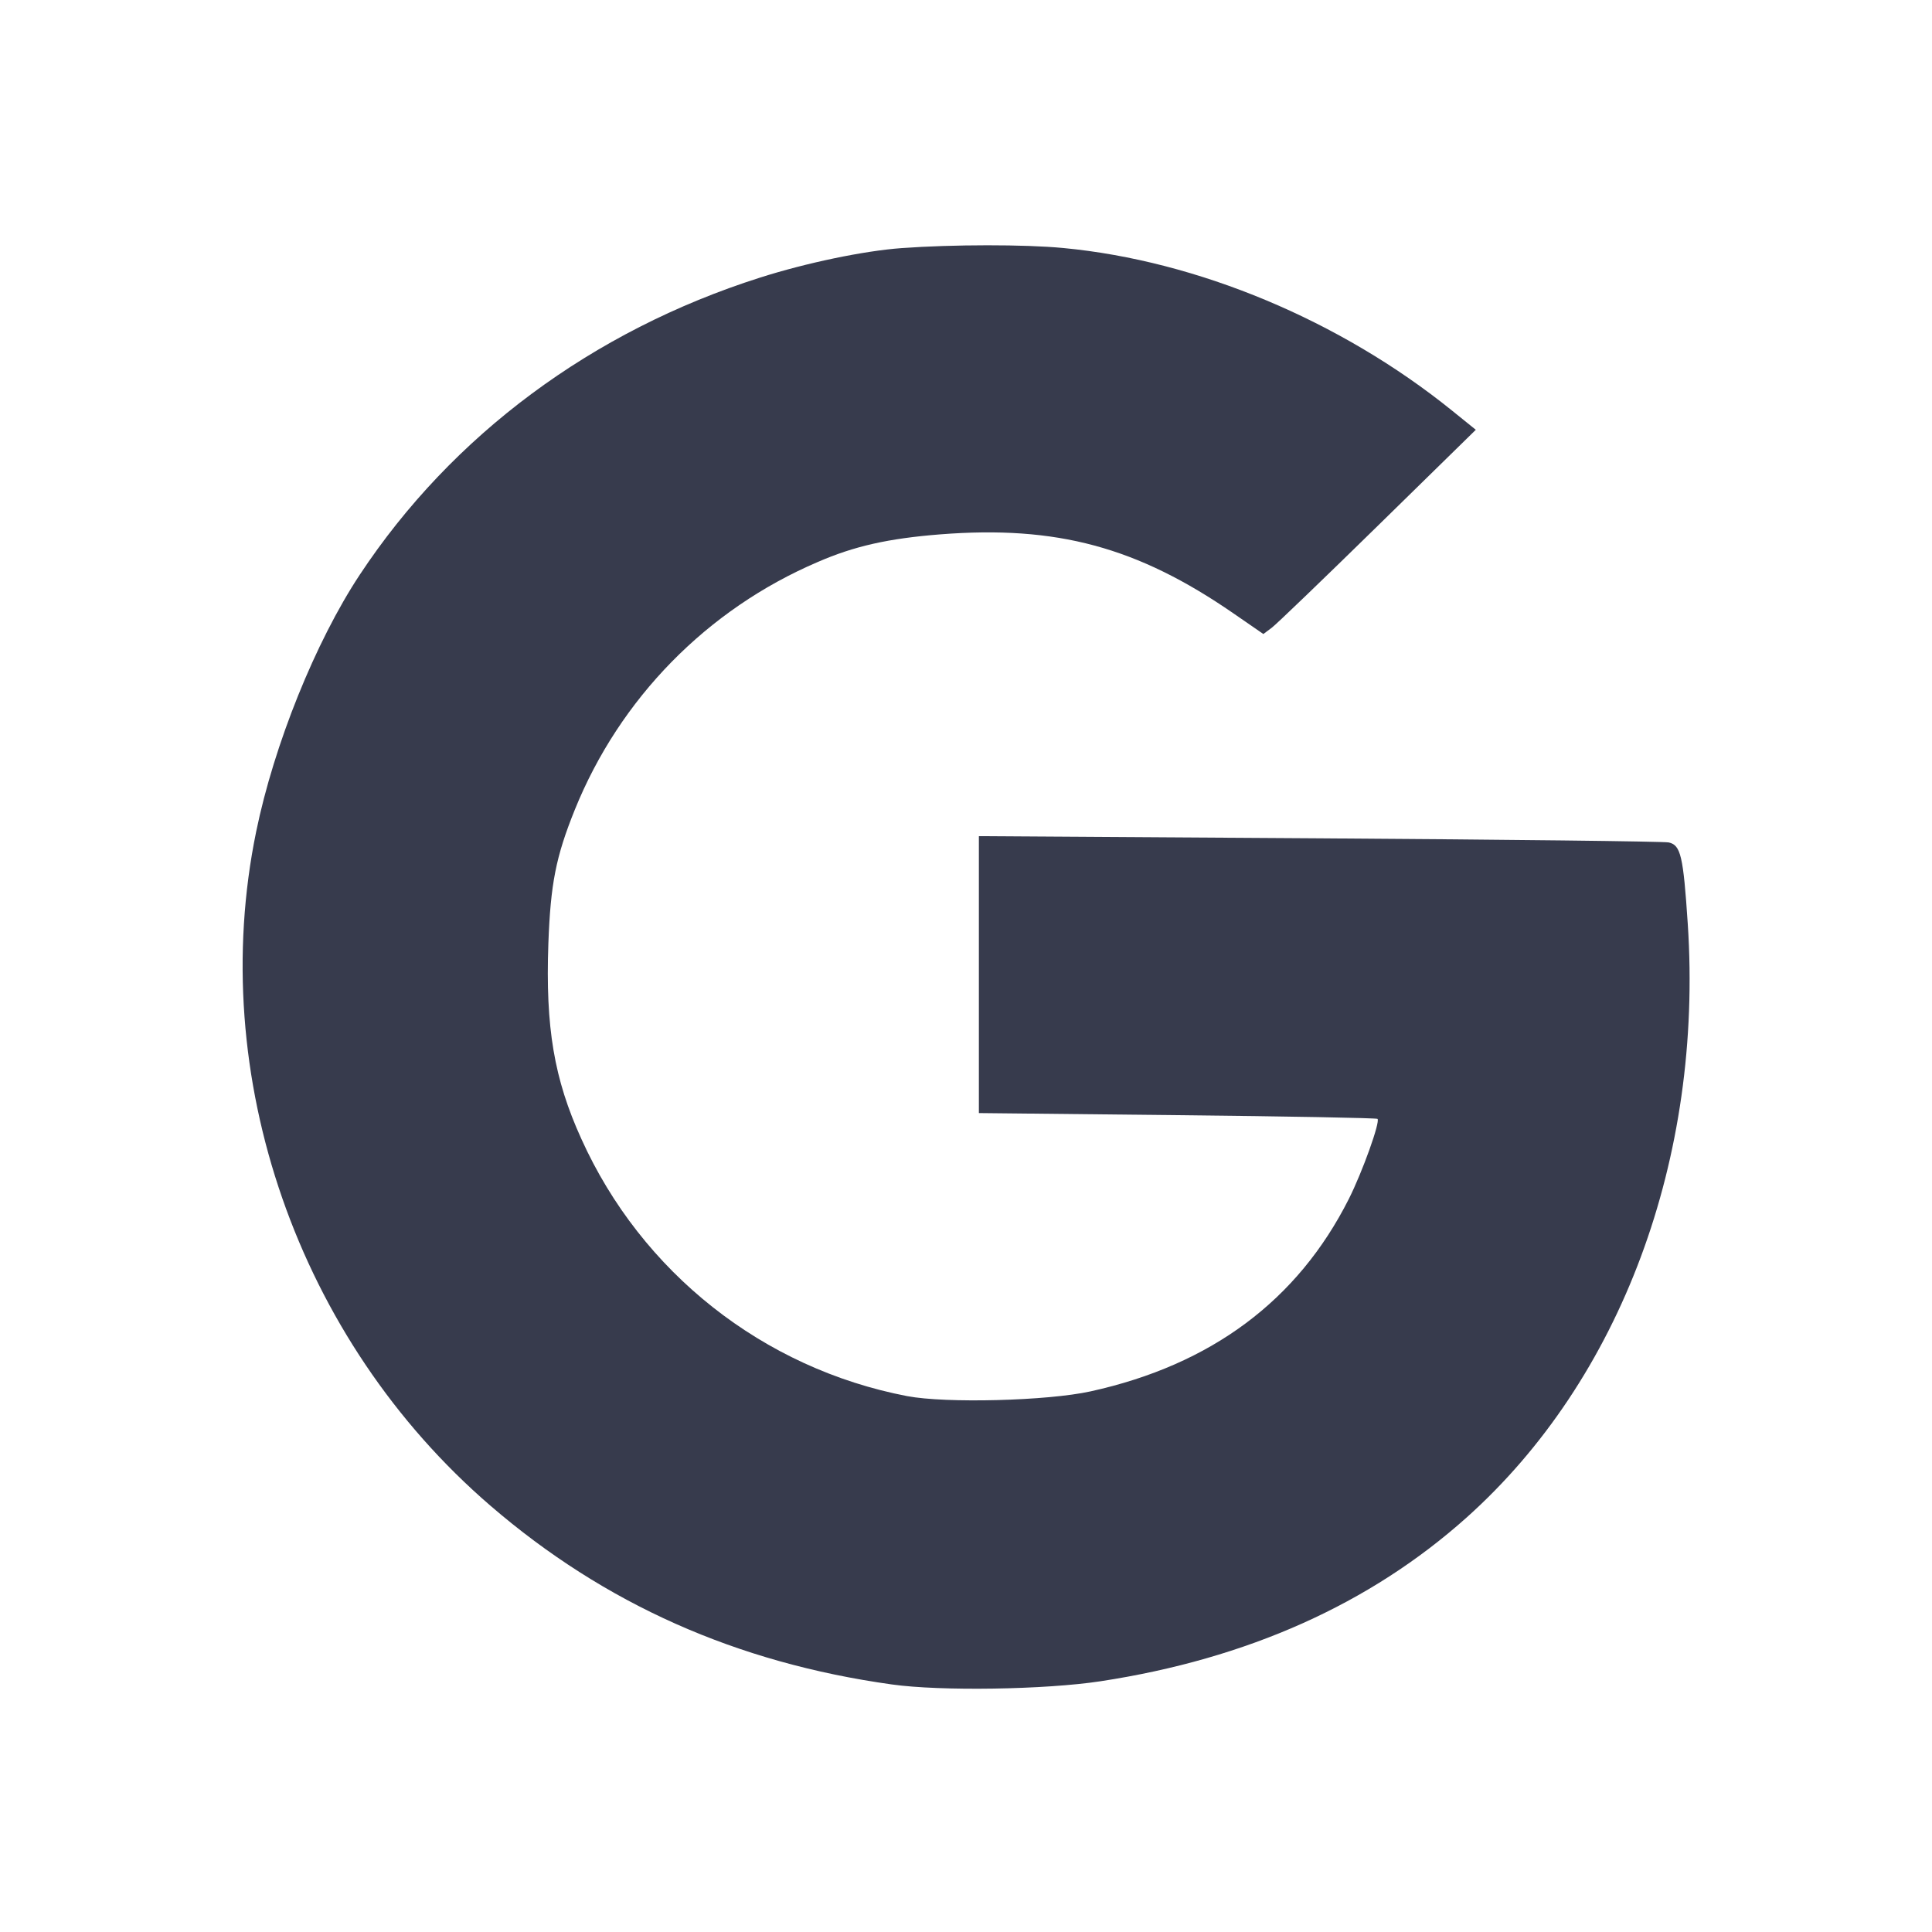
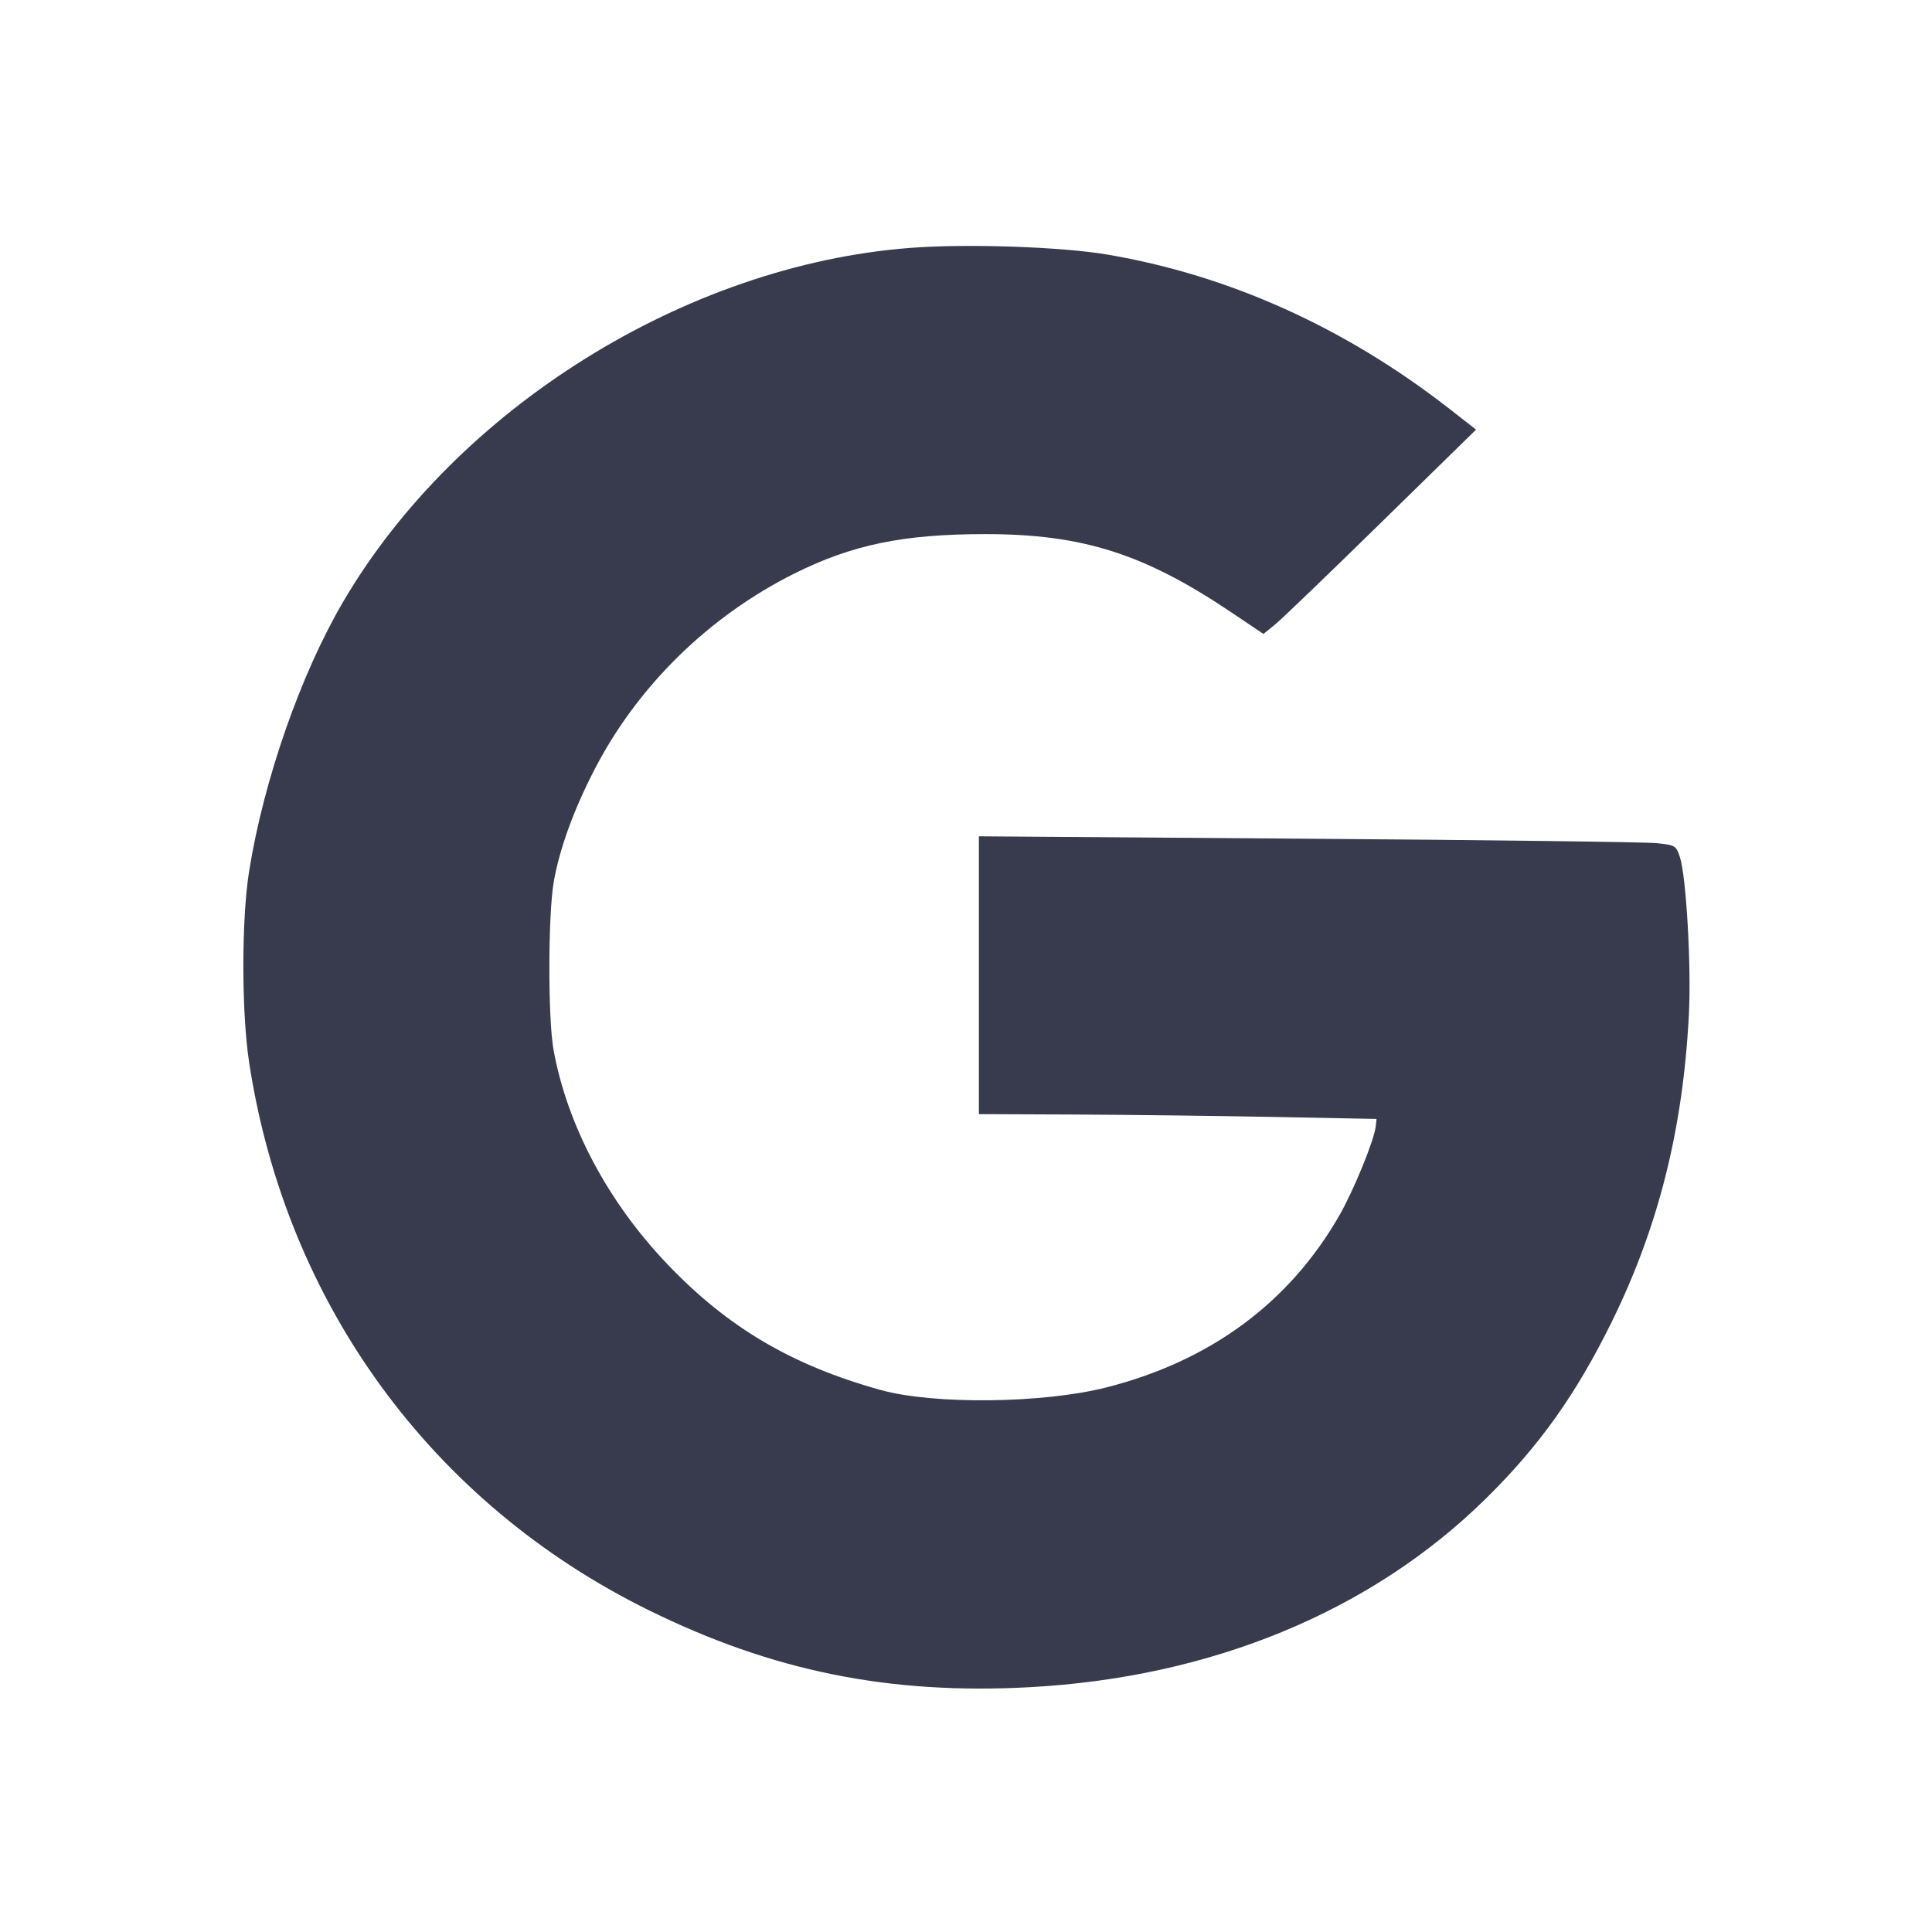
<svg xmlns="http://www.w3.org/2000/svg" width="24" height="24" fill="none">
-   <path d="M11.2 3.082c-.468.034-1.184.183-1.76.367-2.082.662-3.825 1.957-4.971 3.691-.55.832-1.065 2.11-1.287 3.192-.623 3.034.517 6.311 2.911 8.373 1.418 1.221 3.057 1.951 4.987 2.22.606.085 1.902.065 2.592-.04 1.822-.278 3.347-.96 4.548-2.035 1.916-1.715 2.938-4.461 2.746-7.374-.056-.845-.087-.978-.237-1.011-.06-.013-2.013-.036-4.339-.051l-4.23-.027v3.44l2.466.026c1.356.014 2.475.035 2.486.046.036.036-.188.66-.356.994-.636 1.262-1.709 2.061-3.208 2.391-.535.118-1.795.151-2.279.059a5.598 5.598 0 0 1-4.048-3.197c-.338-.743-.446-1.381-.409-2.425.027-.741.093-1.078.328-1.661a5.65 5.65 0 0 1 3.017-3.078c.455-.198.878-.293 1.523-.344 1.446-.113 2.446.156 3.643.982l.371.256.103-.077c.057-.042.65-.613 1.319-1.268l1.217-1.192-.296-.239c-1.385-1.118-3.16-1.861-4.828-2.019-.479-.046-1.373-.045-2.009.001" fill="#373B4D" fill-rule="evenodd" />
+   <path d="M11.300 3.080 C 8.517 3.296,5.670 5.074,4.263 7.475 C 3.735 8.376,3.277 9.687,3.095 10.820 C 2.999 11.418,2.999 12.571,3.095 13.199 C 3.553 16.194,5.363 18.675,8.060 20.003 C 9.597 20.760,11.047 21.053,12.791 20.959 C 15.052 20.837,17.036 20.017,18.460 18.614 C 19.122 17.962,19.579 17.320,20.022 16.420 C 20.602 15.242,20.908 14.020,20.980 12.600 C 21.011 12.004,20.947 10.889,20.869 10.650 C 20.821 10.504,20.814 10.499,20.580 10.474 C 20.448 10.460,18.500 10.435,16.250 10.419 L 12.160 10.389 12.160 12.114 L 12.160 13.840 13.350 13.845 C 14.005 13.848,15.116 13.862,15.820 13.875 L 17.100 13.900 17.090 13.992 C 17.072 14.160,16.817 14.786,16.640 15.095 C 16.018 16.182,15.035 16.908,13.740 17.236 C 12.951 17.435,11.602 17.450,10.940 17.267 C 9.839 16.961,9.044 16.493,8.293 15.707 C 7.552 14.932,7.046 13.979,6.876 13.040 C 6.806 12.656,6.808 11.367,6.878 10.960 C 6.949 10.548,7.126 10.060,7.387 9.556 C 7.922 8.521,8.806 7.655,9.869 7.124 C 10.588 6.766,11.220 6.635,12.240 6.635 C 13.445 6.635,14.209 6.877,15.289 7.602 L 15.695 7.875 15.838 7.759 C 15.916 7.696,16.510 7.125,17.158 6.490 L 18.336 5.337 17.998 5.073 C 16.707 4.068,15.269 3.420,13.760 3.163 C 13.184 3.065,12.008 3.025,11.300 3.080 " fill="#373B4D" stroke="none" fill-rule="evenodd" />
</svg>
